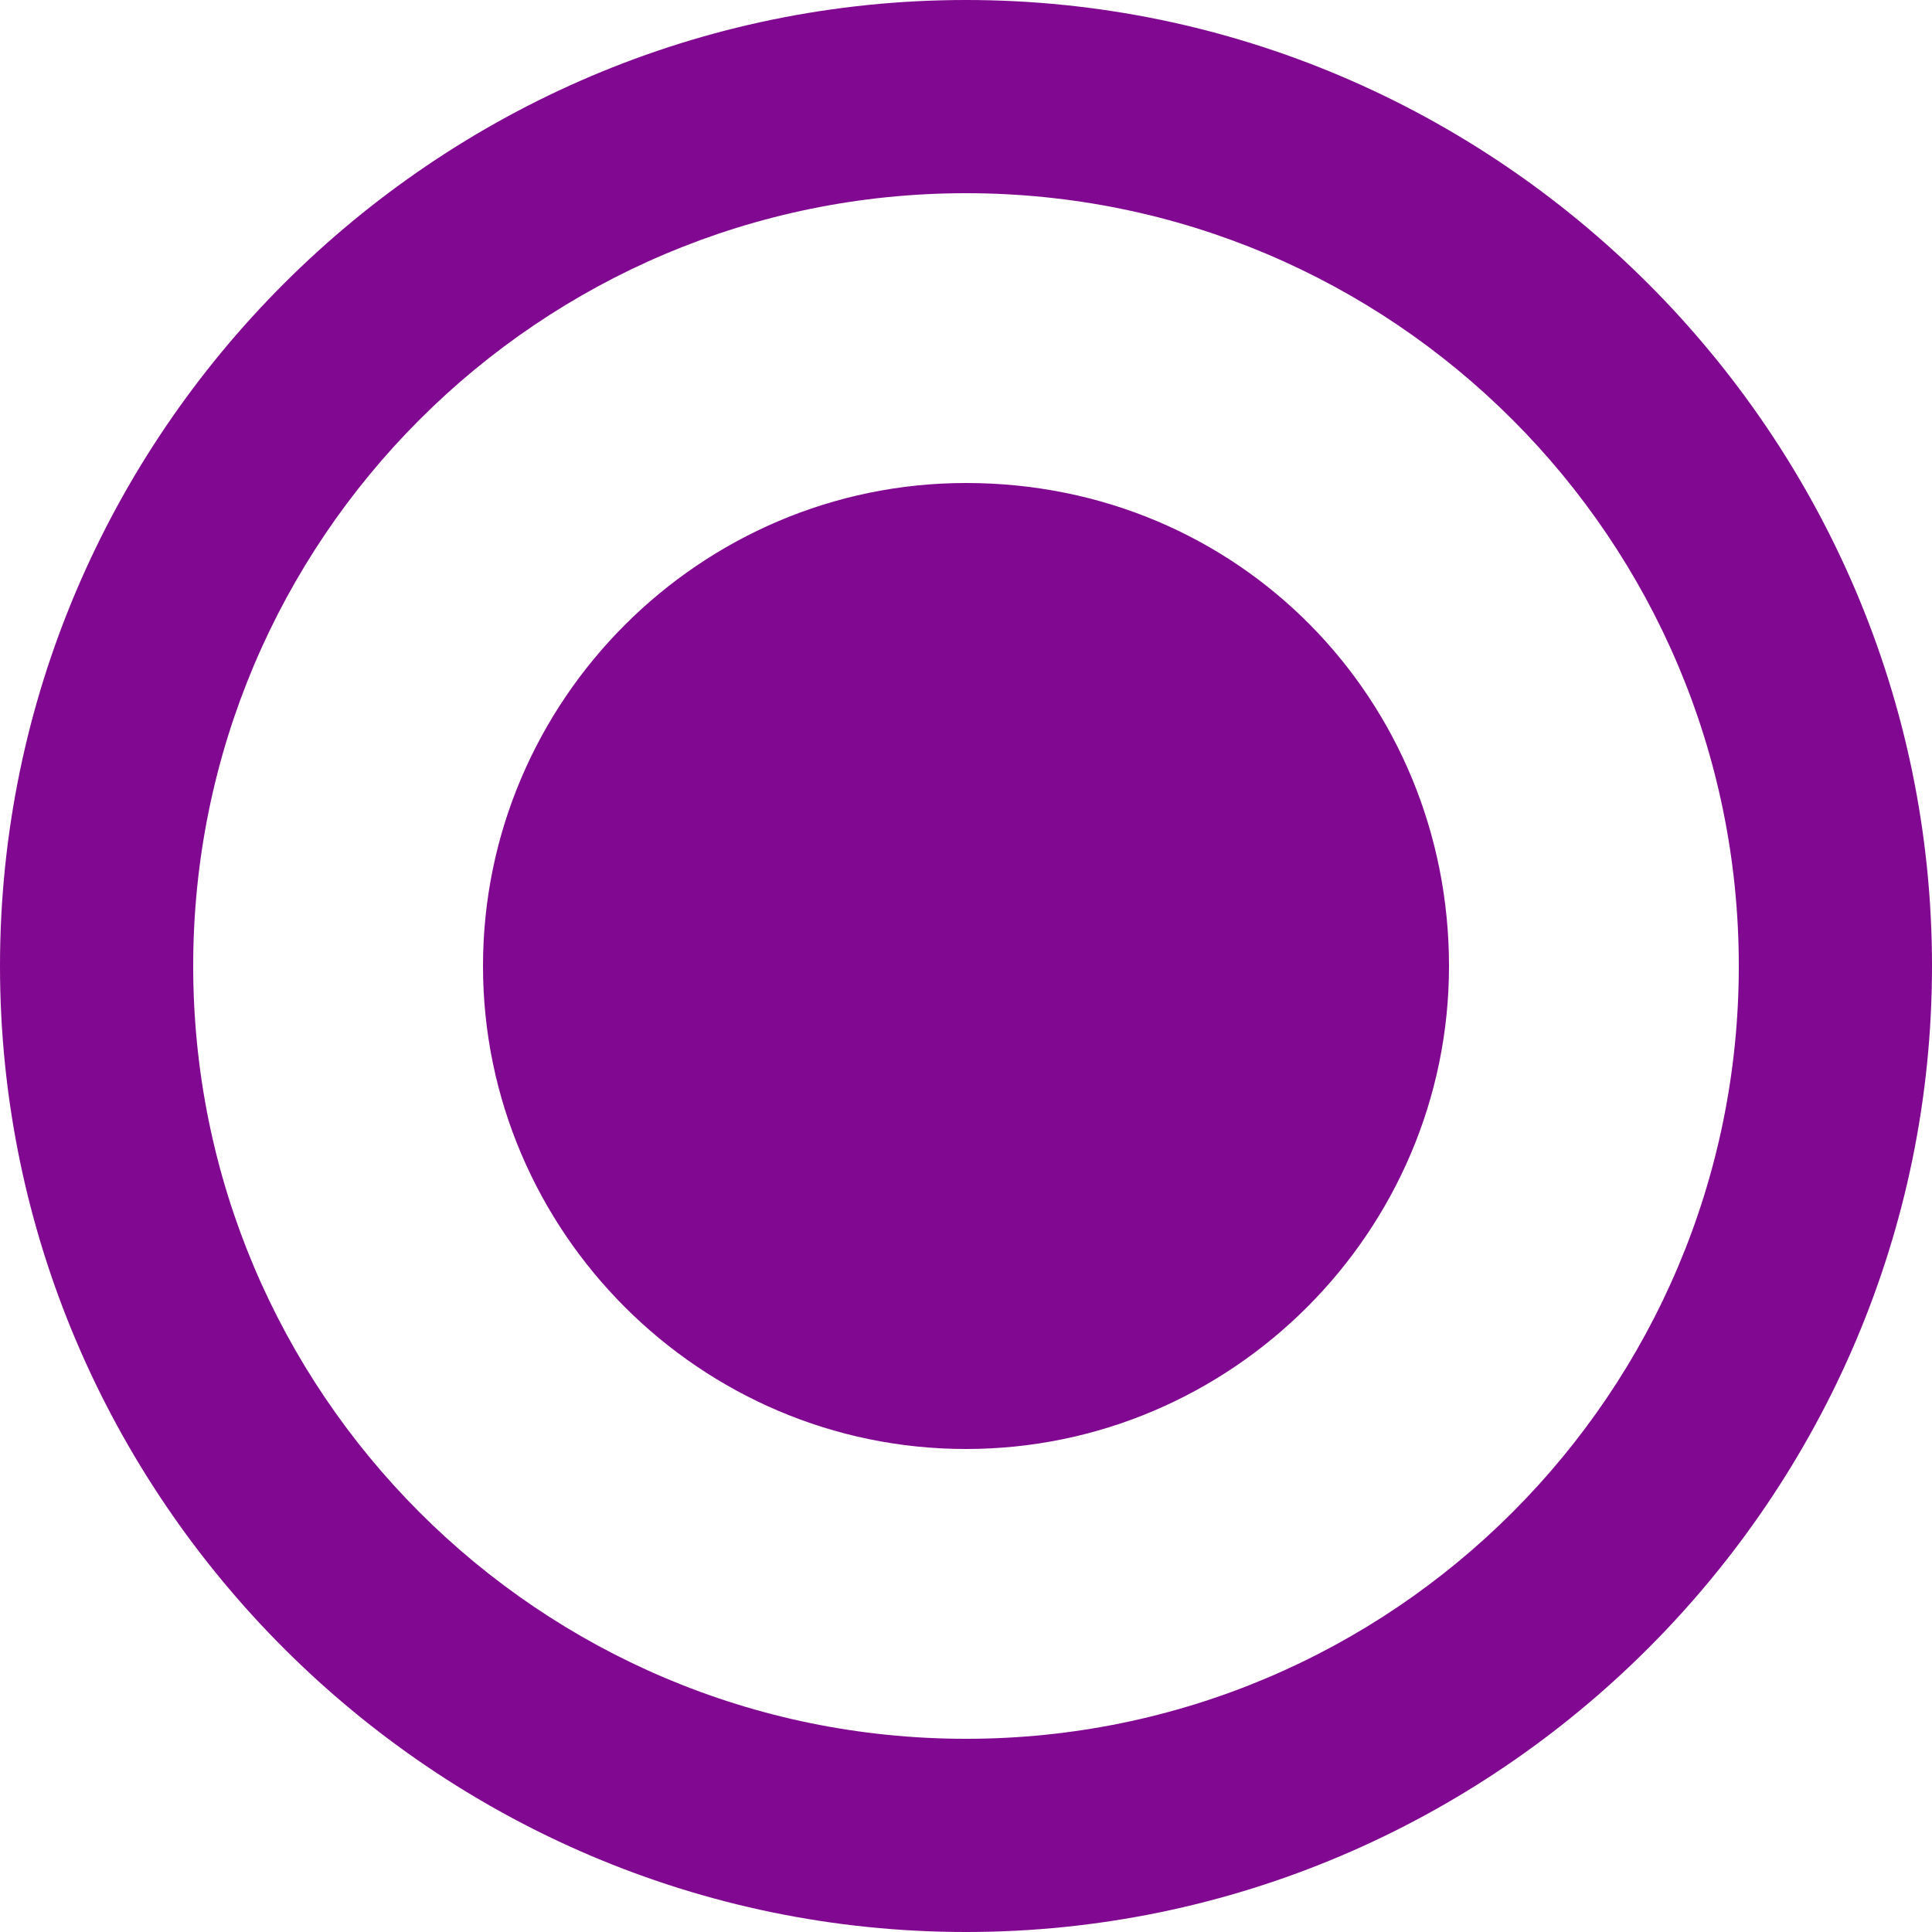
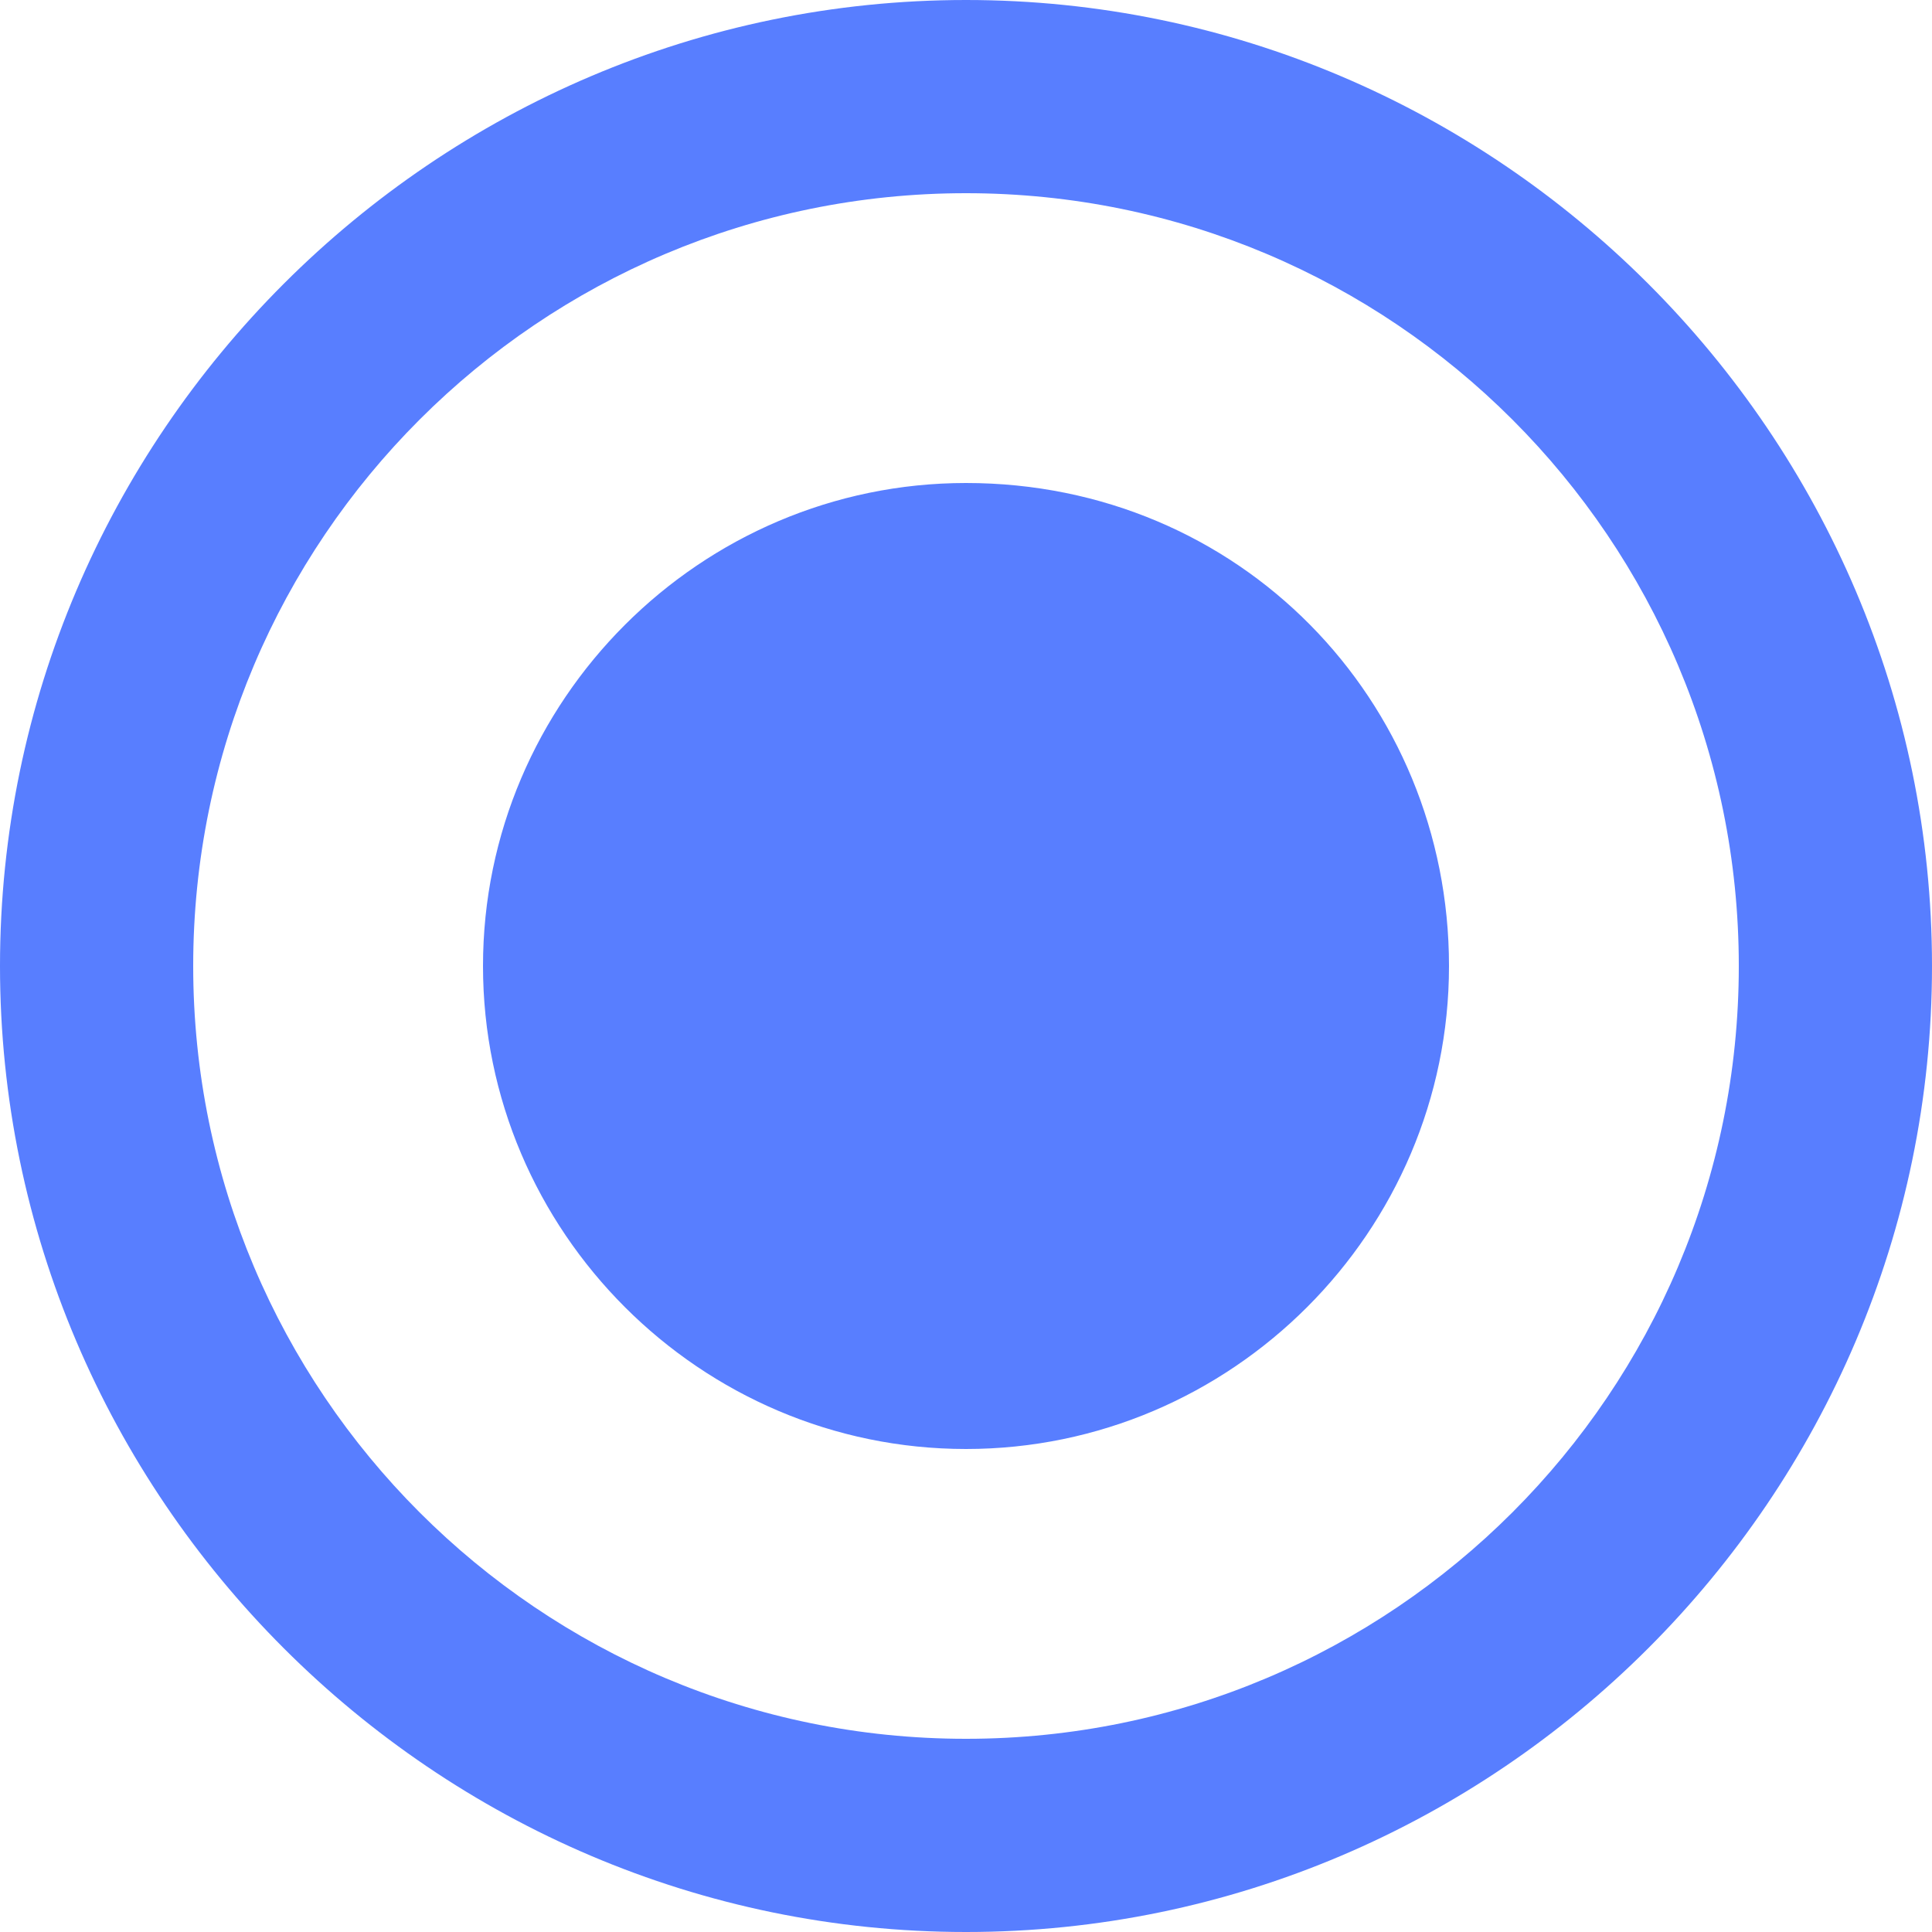
<svg xmlns="http://www.w3.org/2000/svg" version="1.1" id="svg8" x="0px" y="0px" viewBox="0 0 24 24" style="enable-background:new 0 0 24 24;" xml:space="preserve">
  <style type="text/css">
- 	.st0{fill-rule:evenodd;clip-rule:evenodd;fill:#810890;}
+ 	.st0{fill-rule:evenodd;clip-rule:evenodd;fill:#587eff;}
</style>
  <g id="radiobttom_active" transform="translate(-508 -240)">
    <path id="radio_on" class="st0" d="M520,246c-3.3,0-6,2.7-6,6s2.7,6,6,6s6-2.7,6-6S523.4,246,520,246L520,246z M520,240   c-6.6,0-12,5.4-12,12s5.4,12,12,12s12-5.4,12-12S526.6,240,520,240z M520,261.6c-5.3,0-9.6-4.3-9.6-9.6s4.3-9.6,9.6-9.6   s9.6,4.3,9.6,9.6C529.6,257.3,525.3,261.6,520,261.6z" />
  </g>
</svg>
